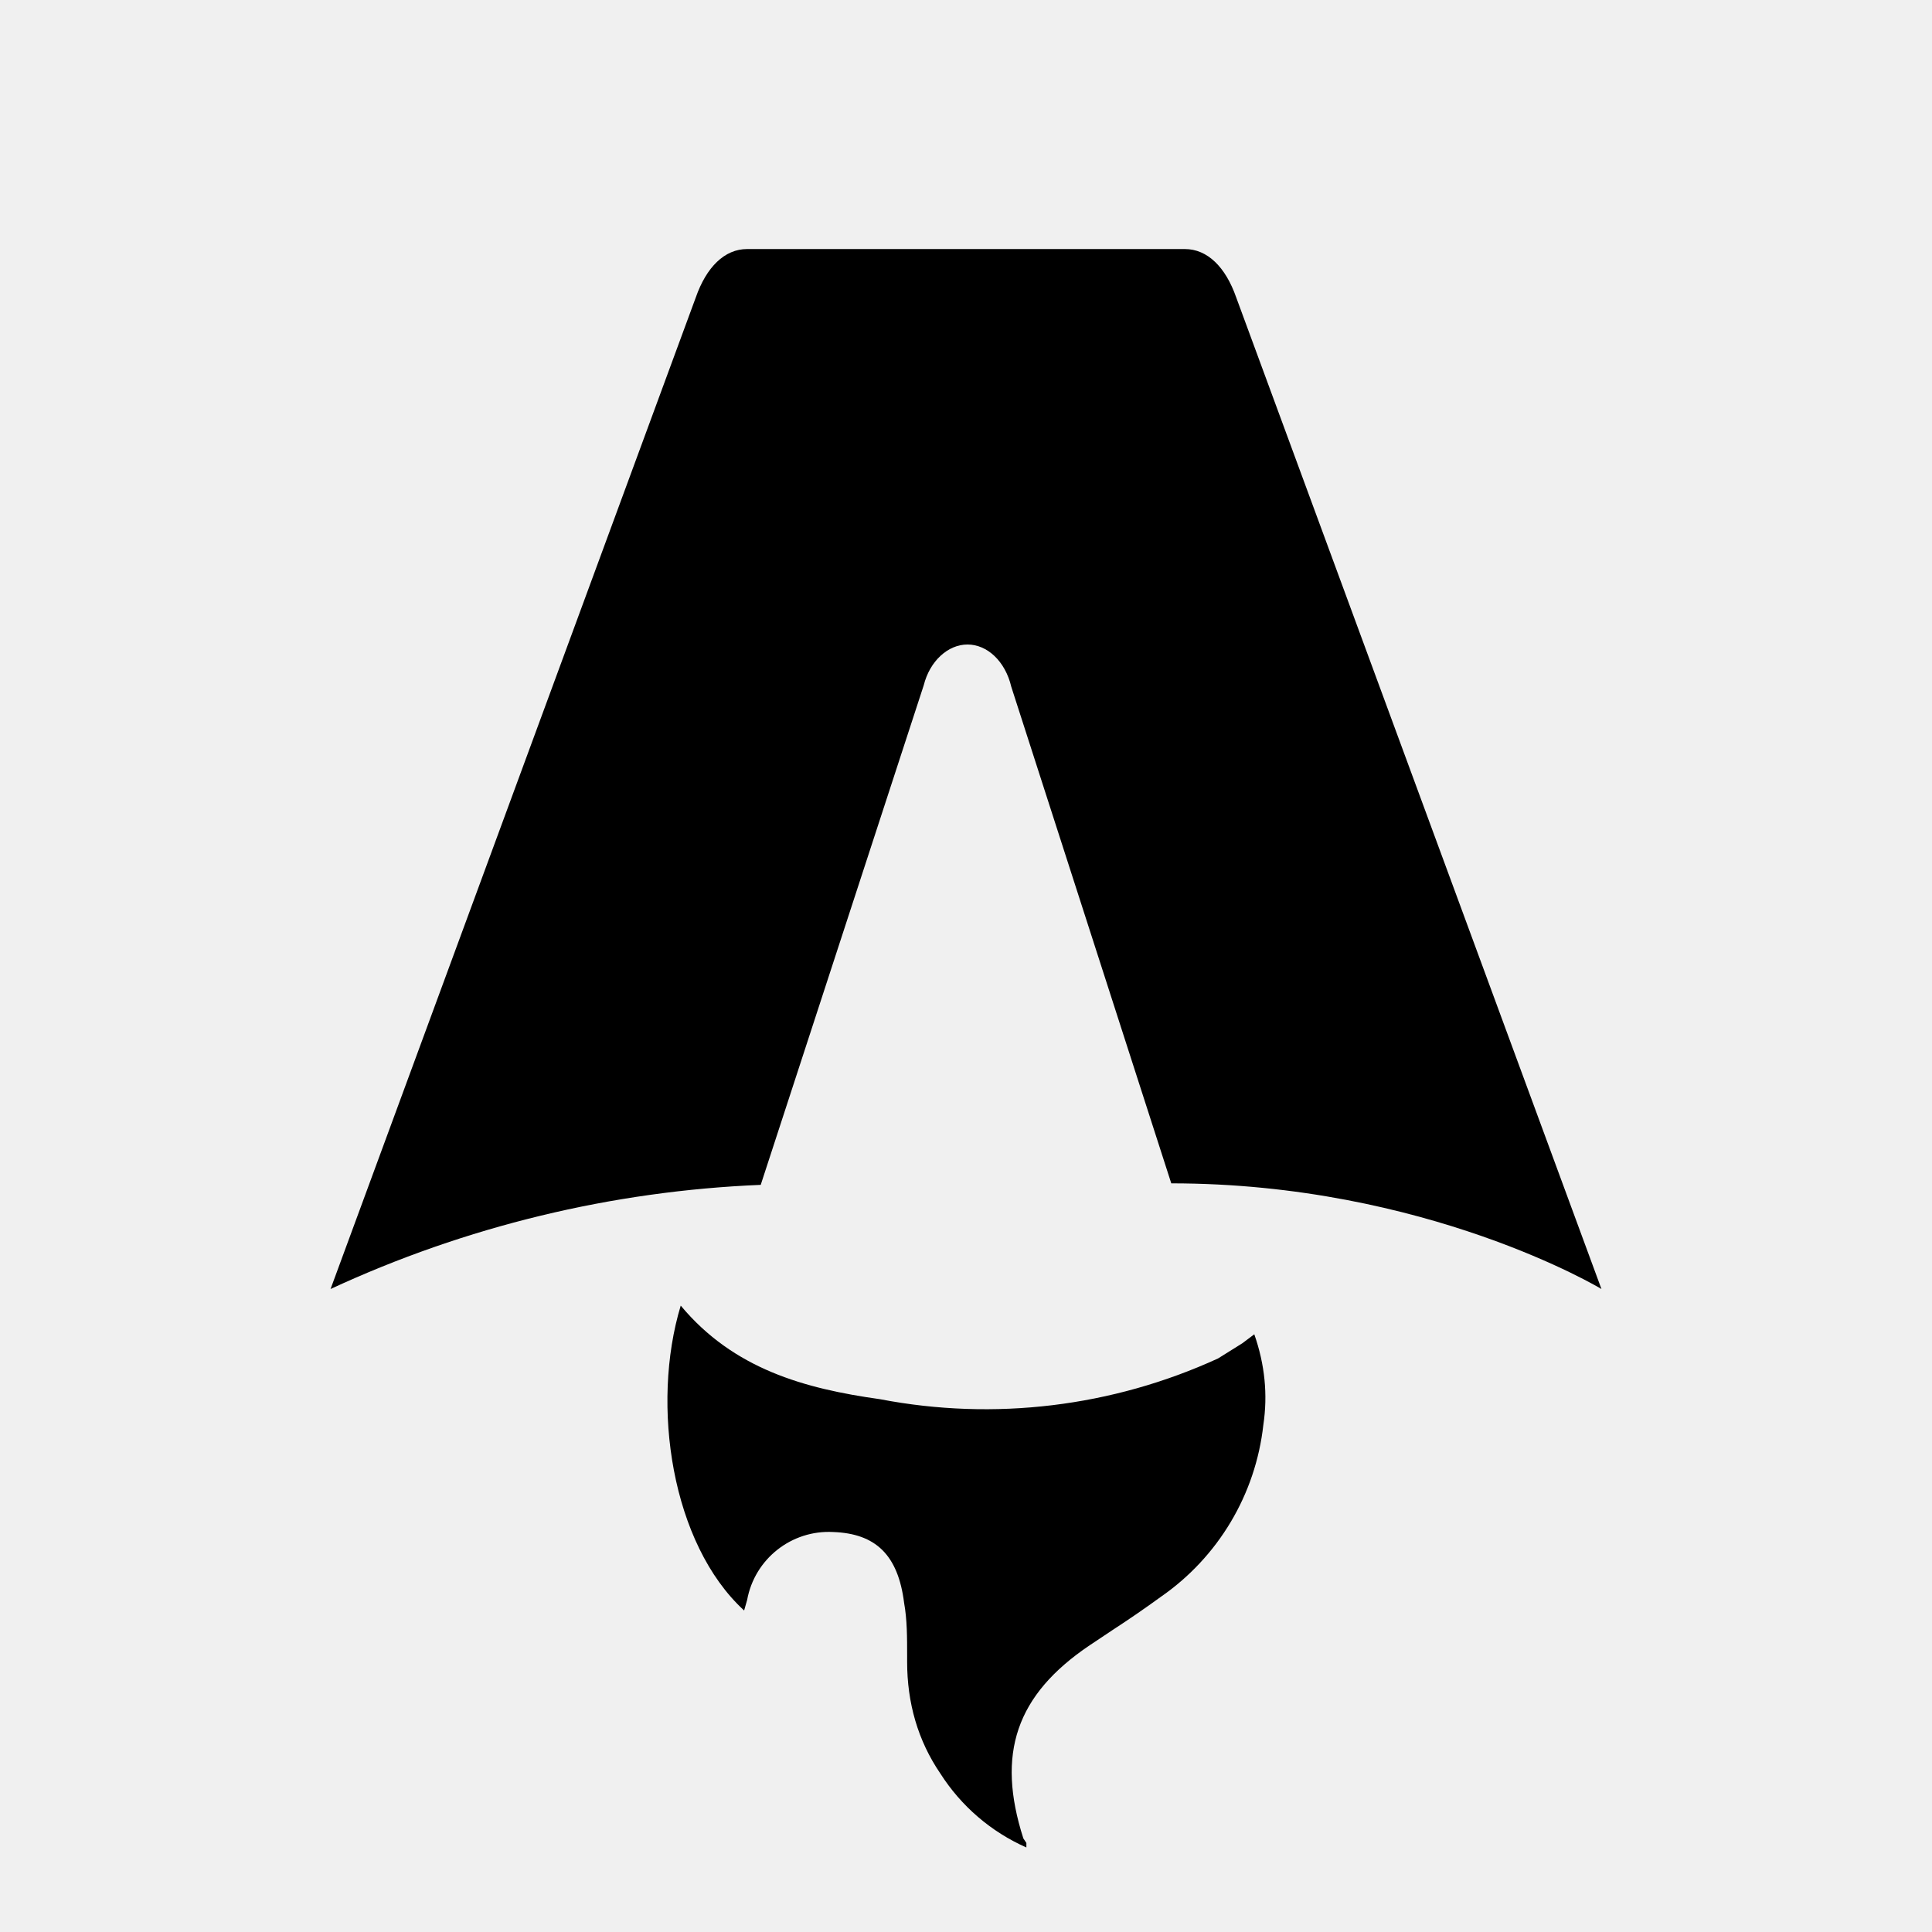
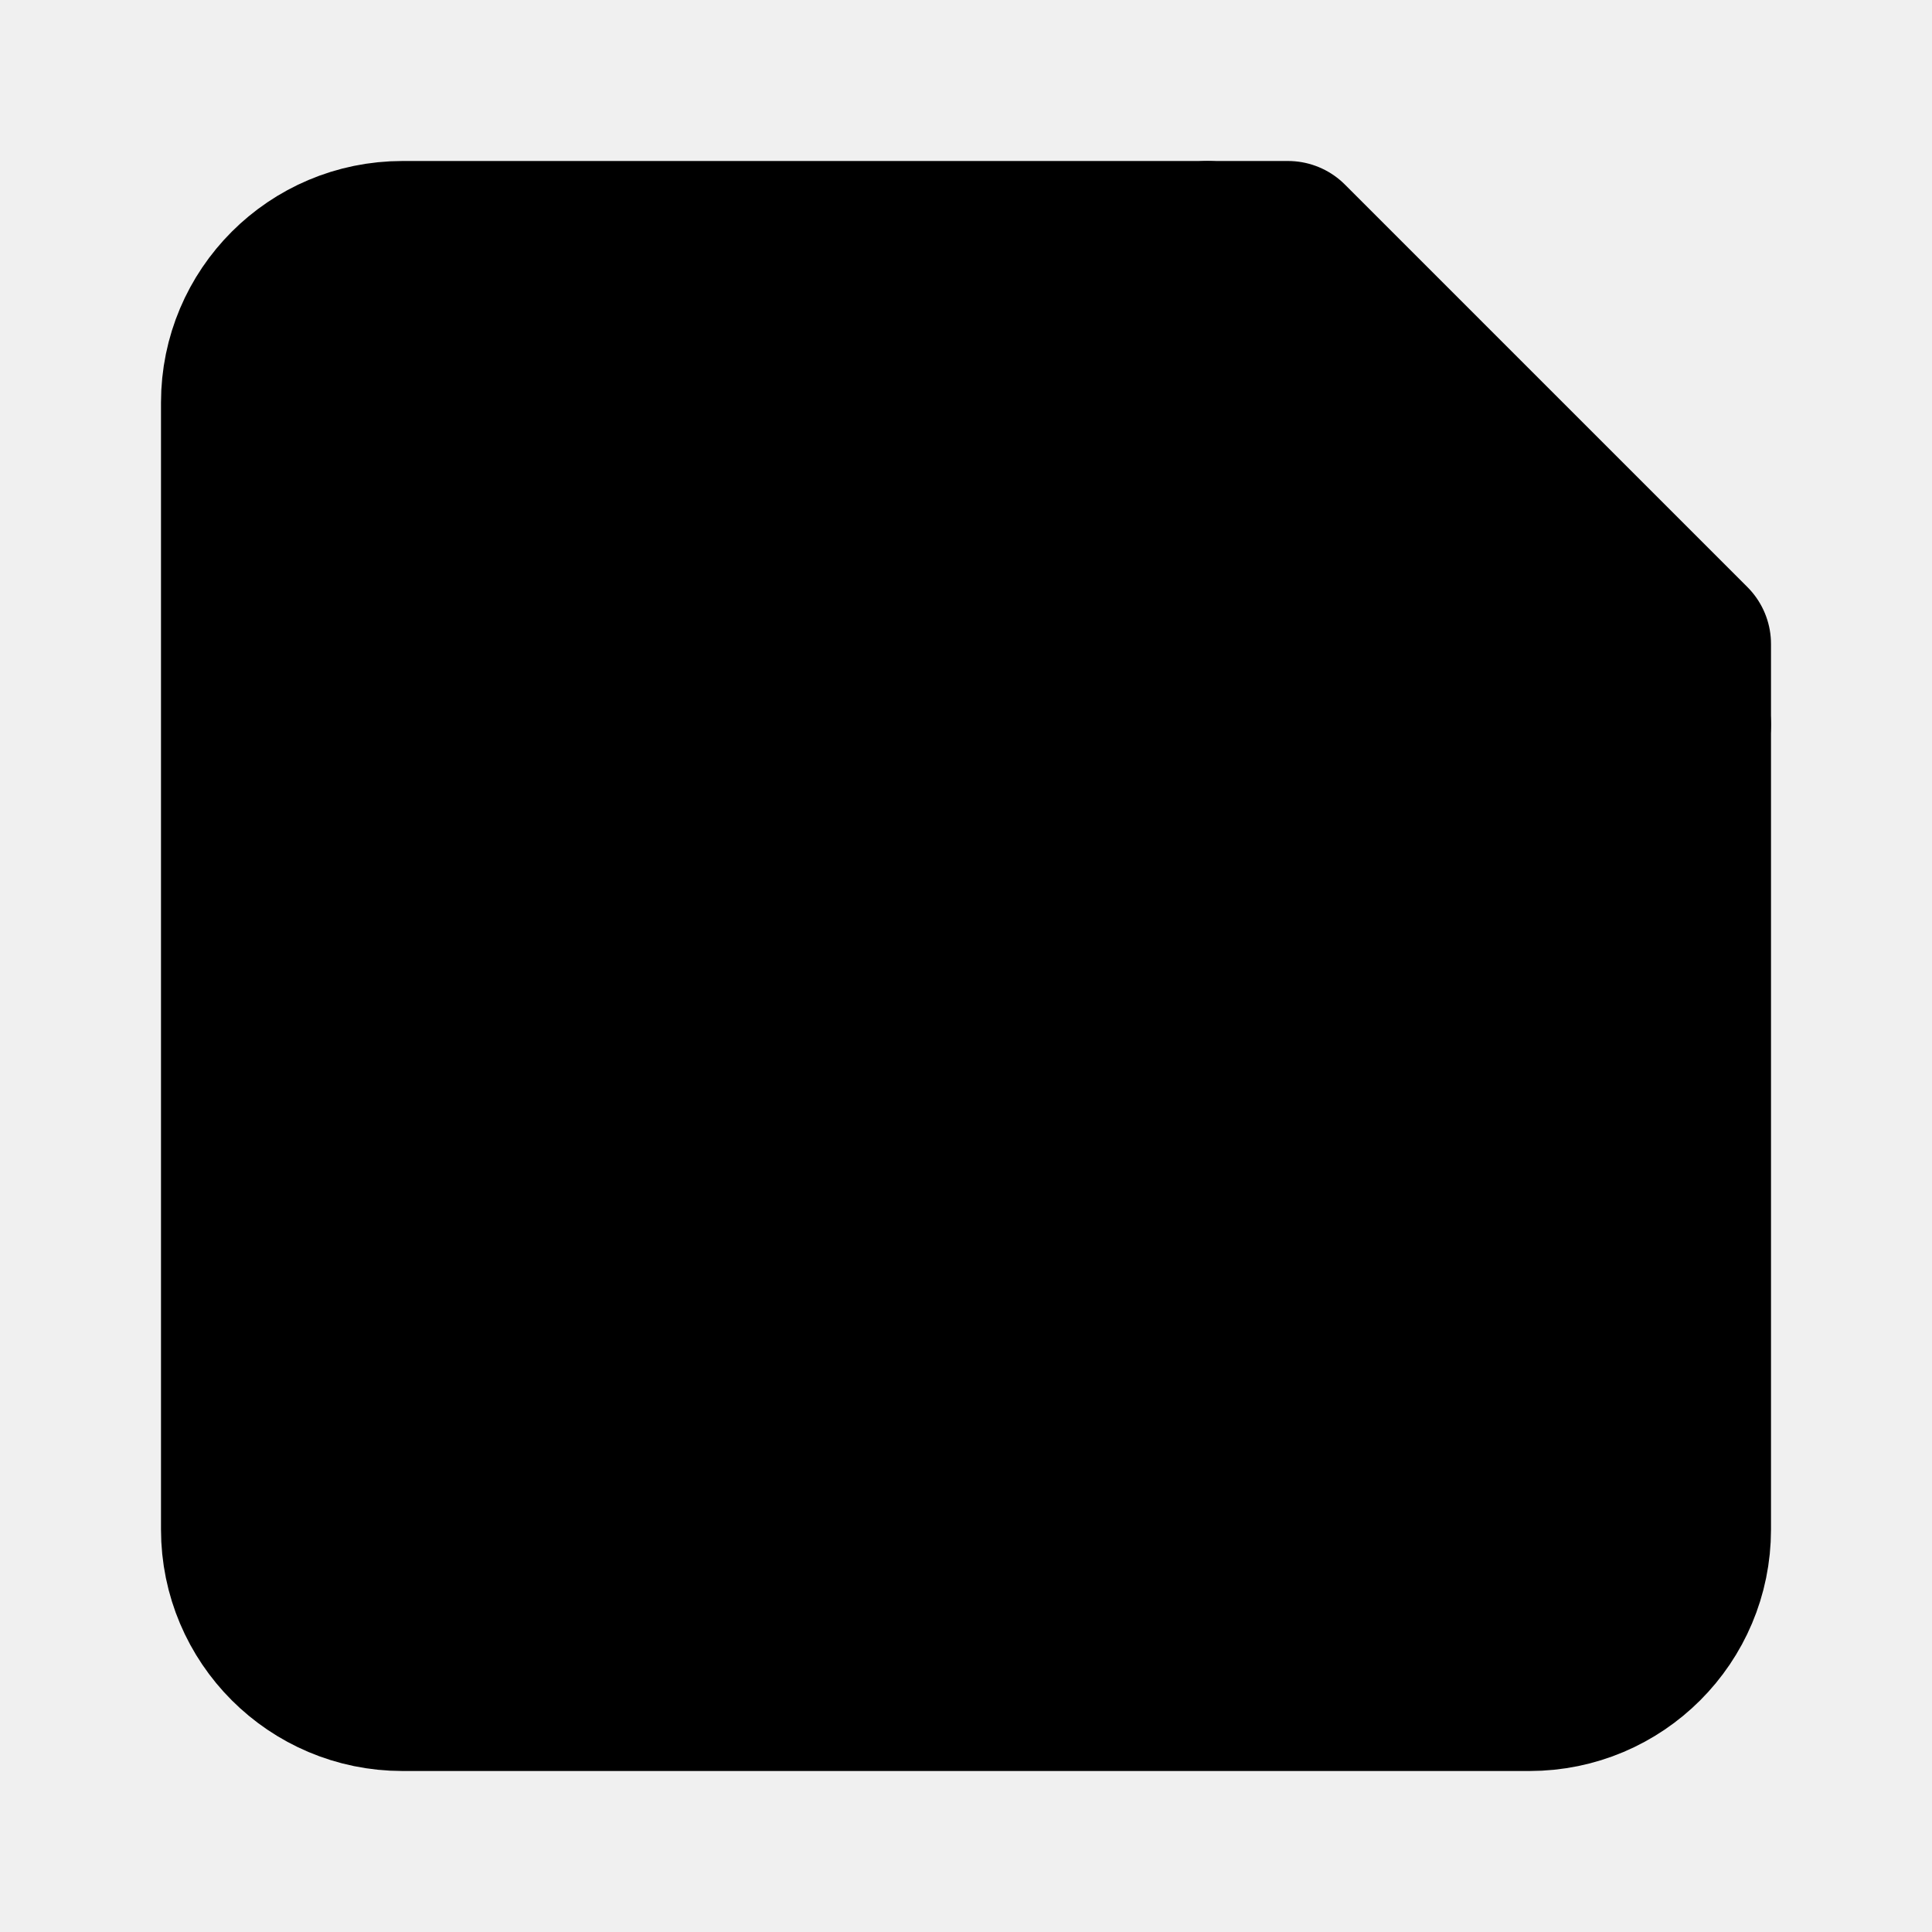
- <svg xmlns="http://www.w3.org/2000/svg" fill="none" viewBox="0 0 128 128">
-   <path d="M50.4 78.5a75.1 75.1 0 0 0-28.5 6.9l24.2-65.7c.7-2 1.9-3.2 3.4-3.2h29c1.5 0 2.7 1.2 3.4 3.2l24.2 65.7s-11.6-7-28.5-7L67 45.5c-.4-1.7-1.6-2.8-2.9-2.8-1.3 0-2.5 1.1-2.9 2.7L50.4 78.5Zm-1.1 28.2Zm-4.2-20.2c-2 6.6-.6 15.8 4.2 20.2a17.5 17.5 0 0 1 .2-.7 5.5 5.5 0 0 1 5.7-4.5c2.8.1 4.3 1.5 4.7 4.7.2 1.1.2 2.3.2 3.5v.4c0 2.7.7 5.2 2.2 7.4a13 13 0 0 0 5.7 4.9v-.3l-.2-.3c-1.8-5.6-.5-9.5 4.4-12.8l1.5-1a73 73 0 0 0 3.2-2.2 16 16 0 0 0 6.8-11.4c.3-2 .1-4-.6-6l-.8.6-1.6 1a37 37 0 0 1-22.4 2.7c-5-.7-9.7-2-13.2-6.2Z" />
+ <svg xmlns="http://www.w3.org/2000/svg" width="24" height="24" viewBox="0 0 24 24" fill="none" stroke="currentColor" stroke-width="2" stroke-linecap="round" stroke-linejoin="round">
  <style>
-         path { fill: #000; }
+         path {
+             fill: currentColor; 
+         }
        @media (prefers-color-scheme: dark) {
-             path { fill: #FFF; }
+             path {
+                 fill: #FFF; 
+             }
        }
    </style>
+   <path d="M16 3H5a2 2 0 0 0-2 2v14a2 2 0 0 0 2 2h14a2 2 0 0 0 2-2V8Z" />
+   <path d="M15 3v4a2 2 0 0 0 2 2h4" />
</svg>
